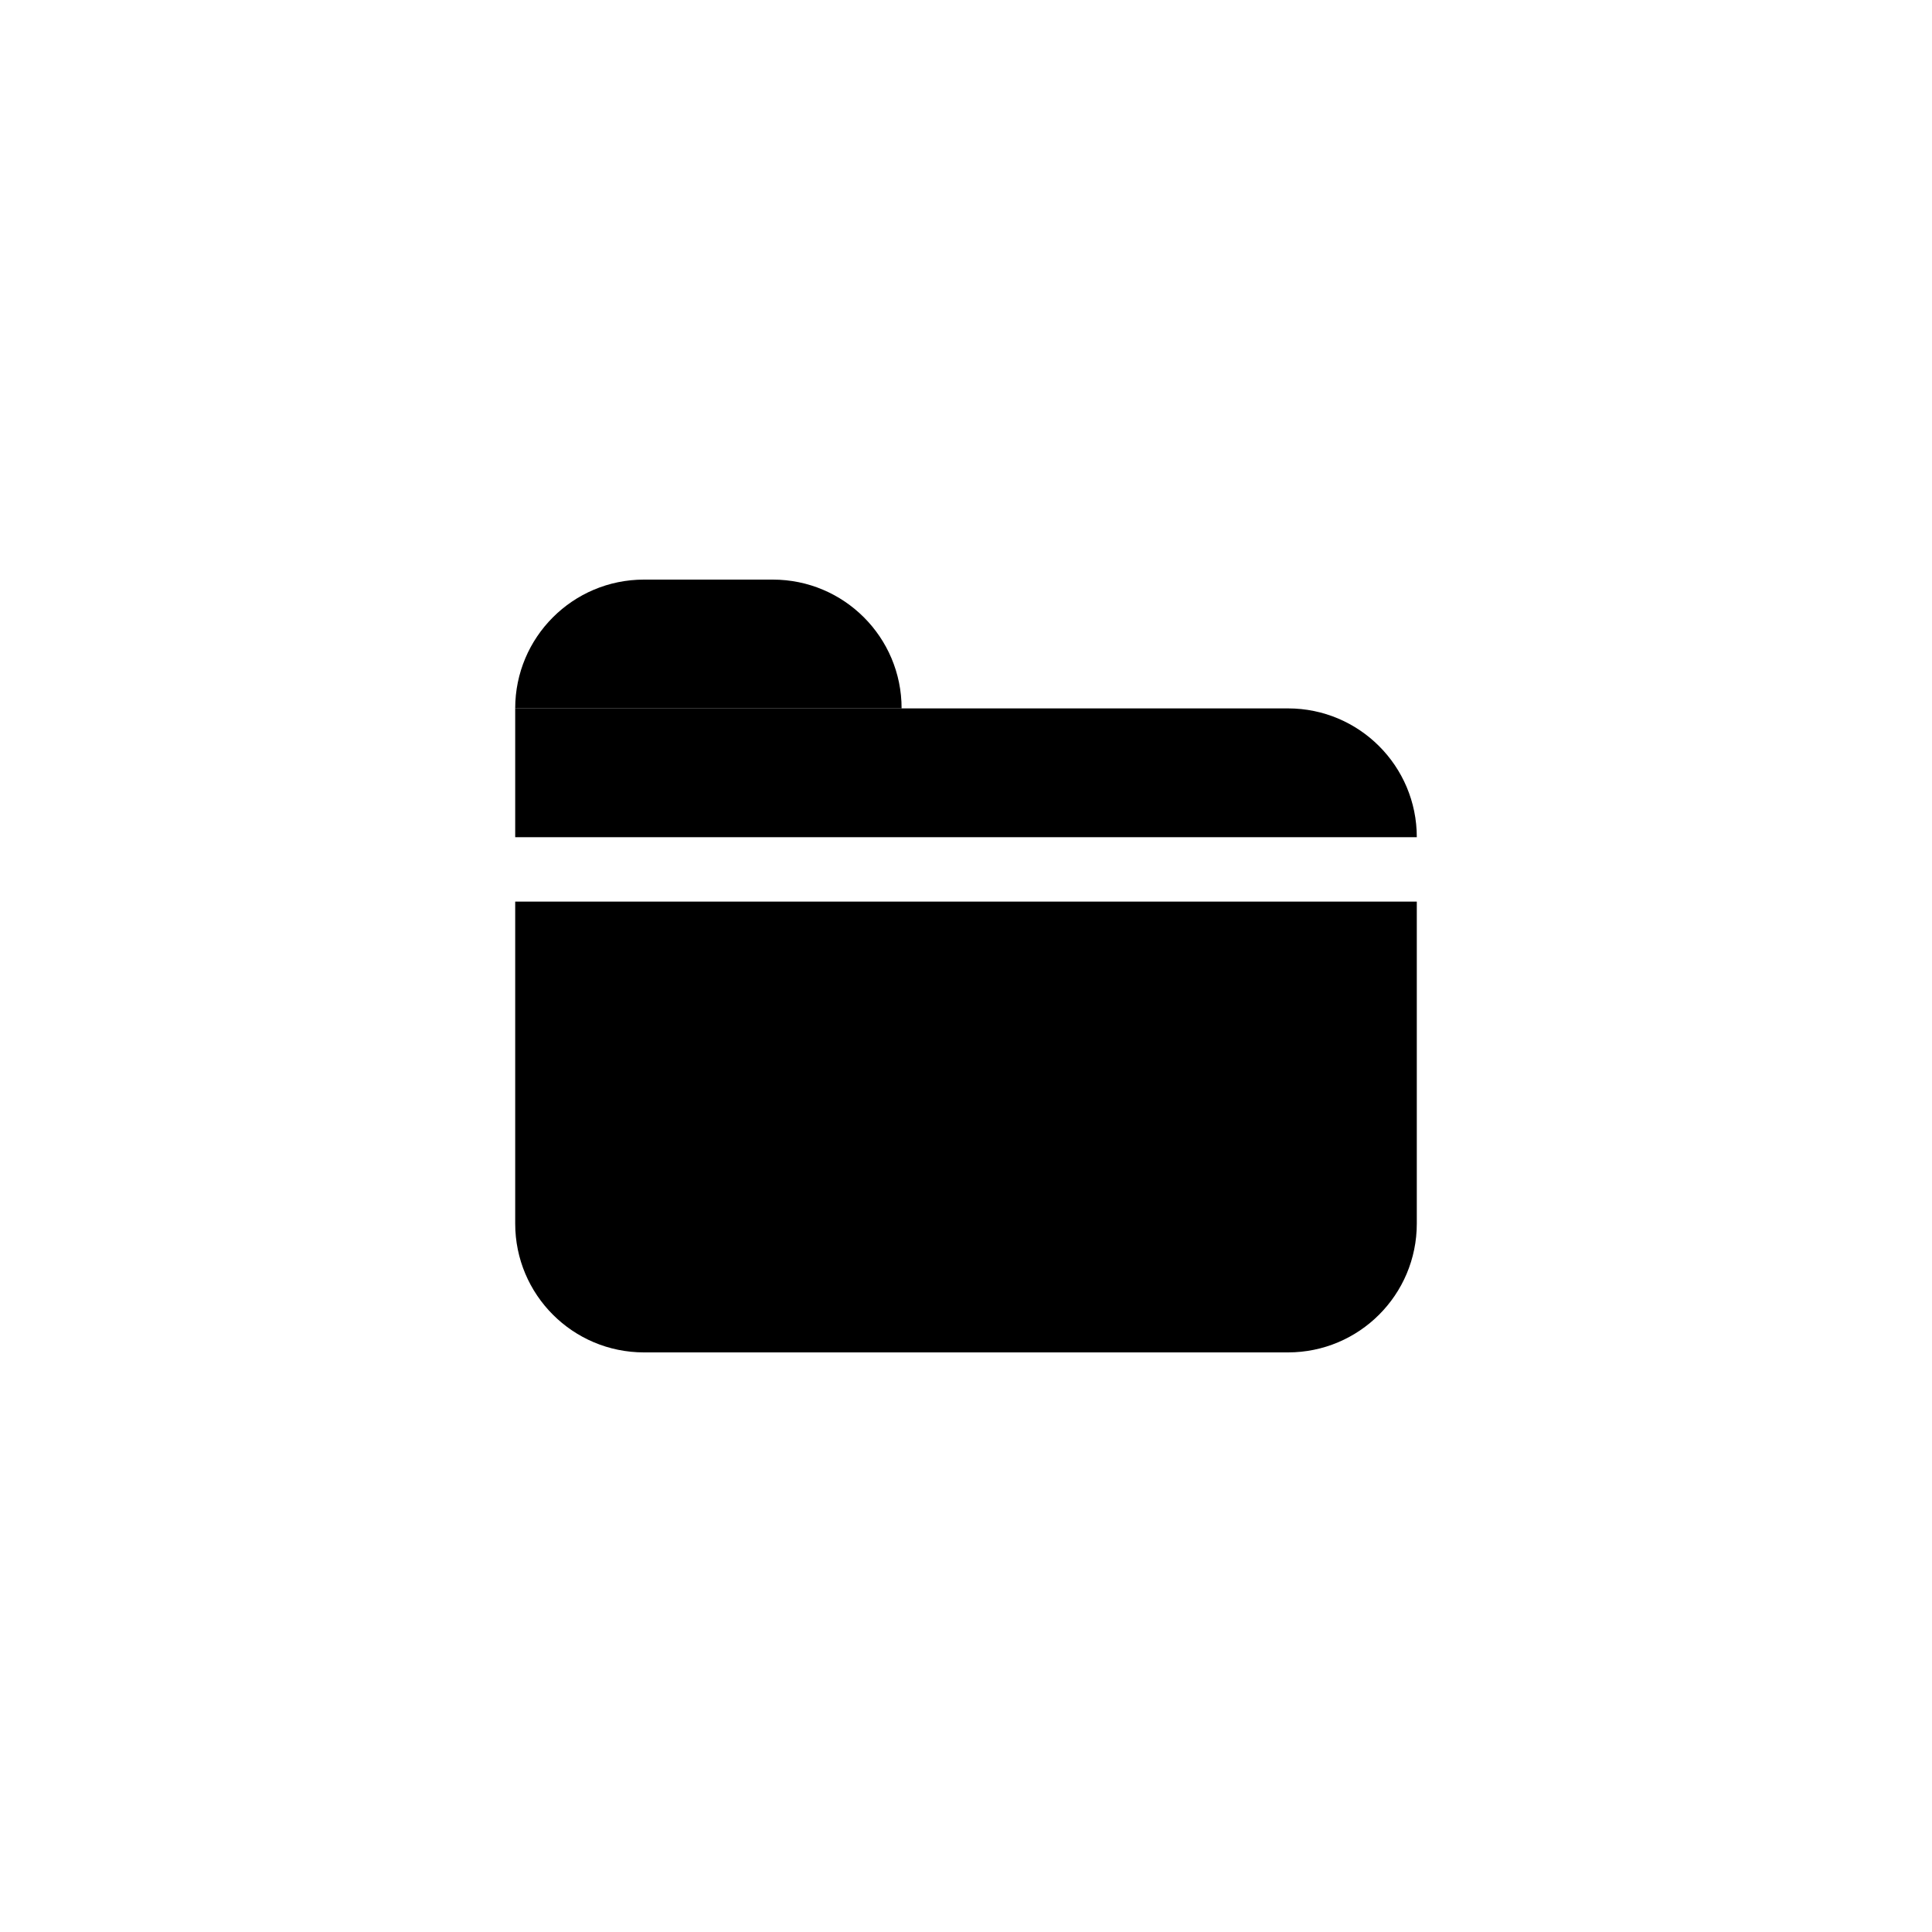
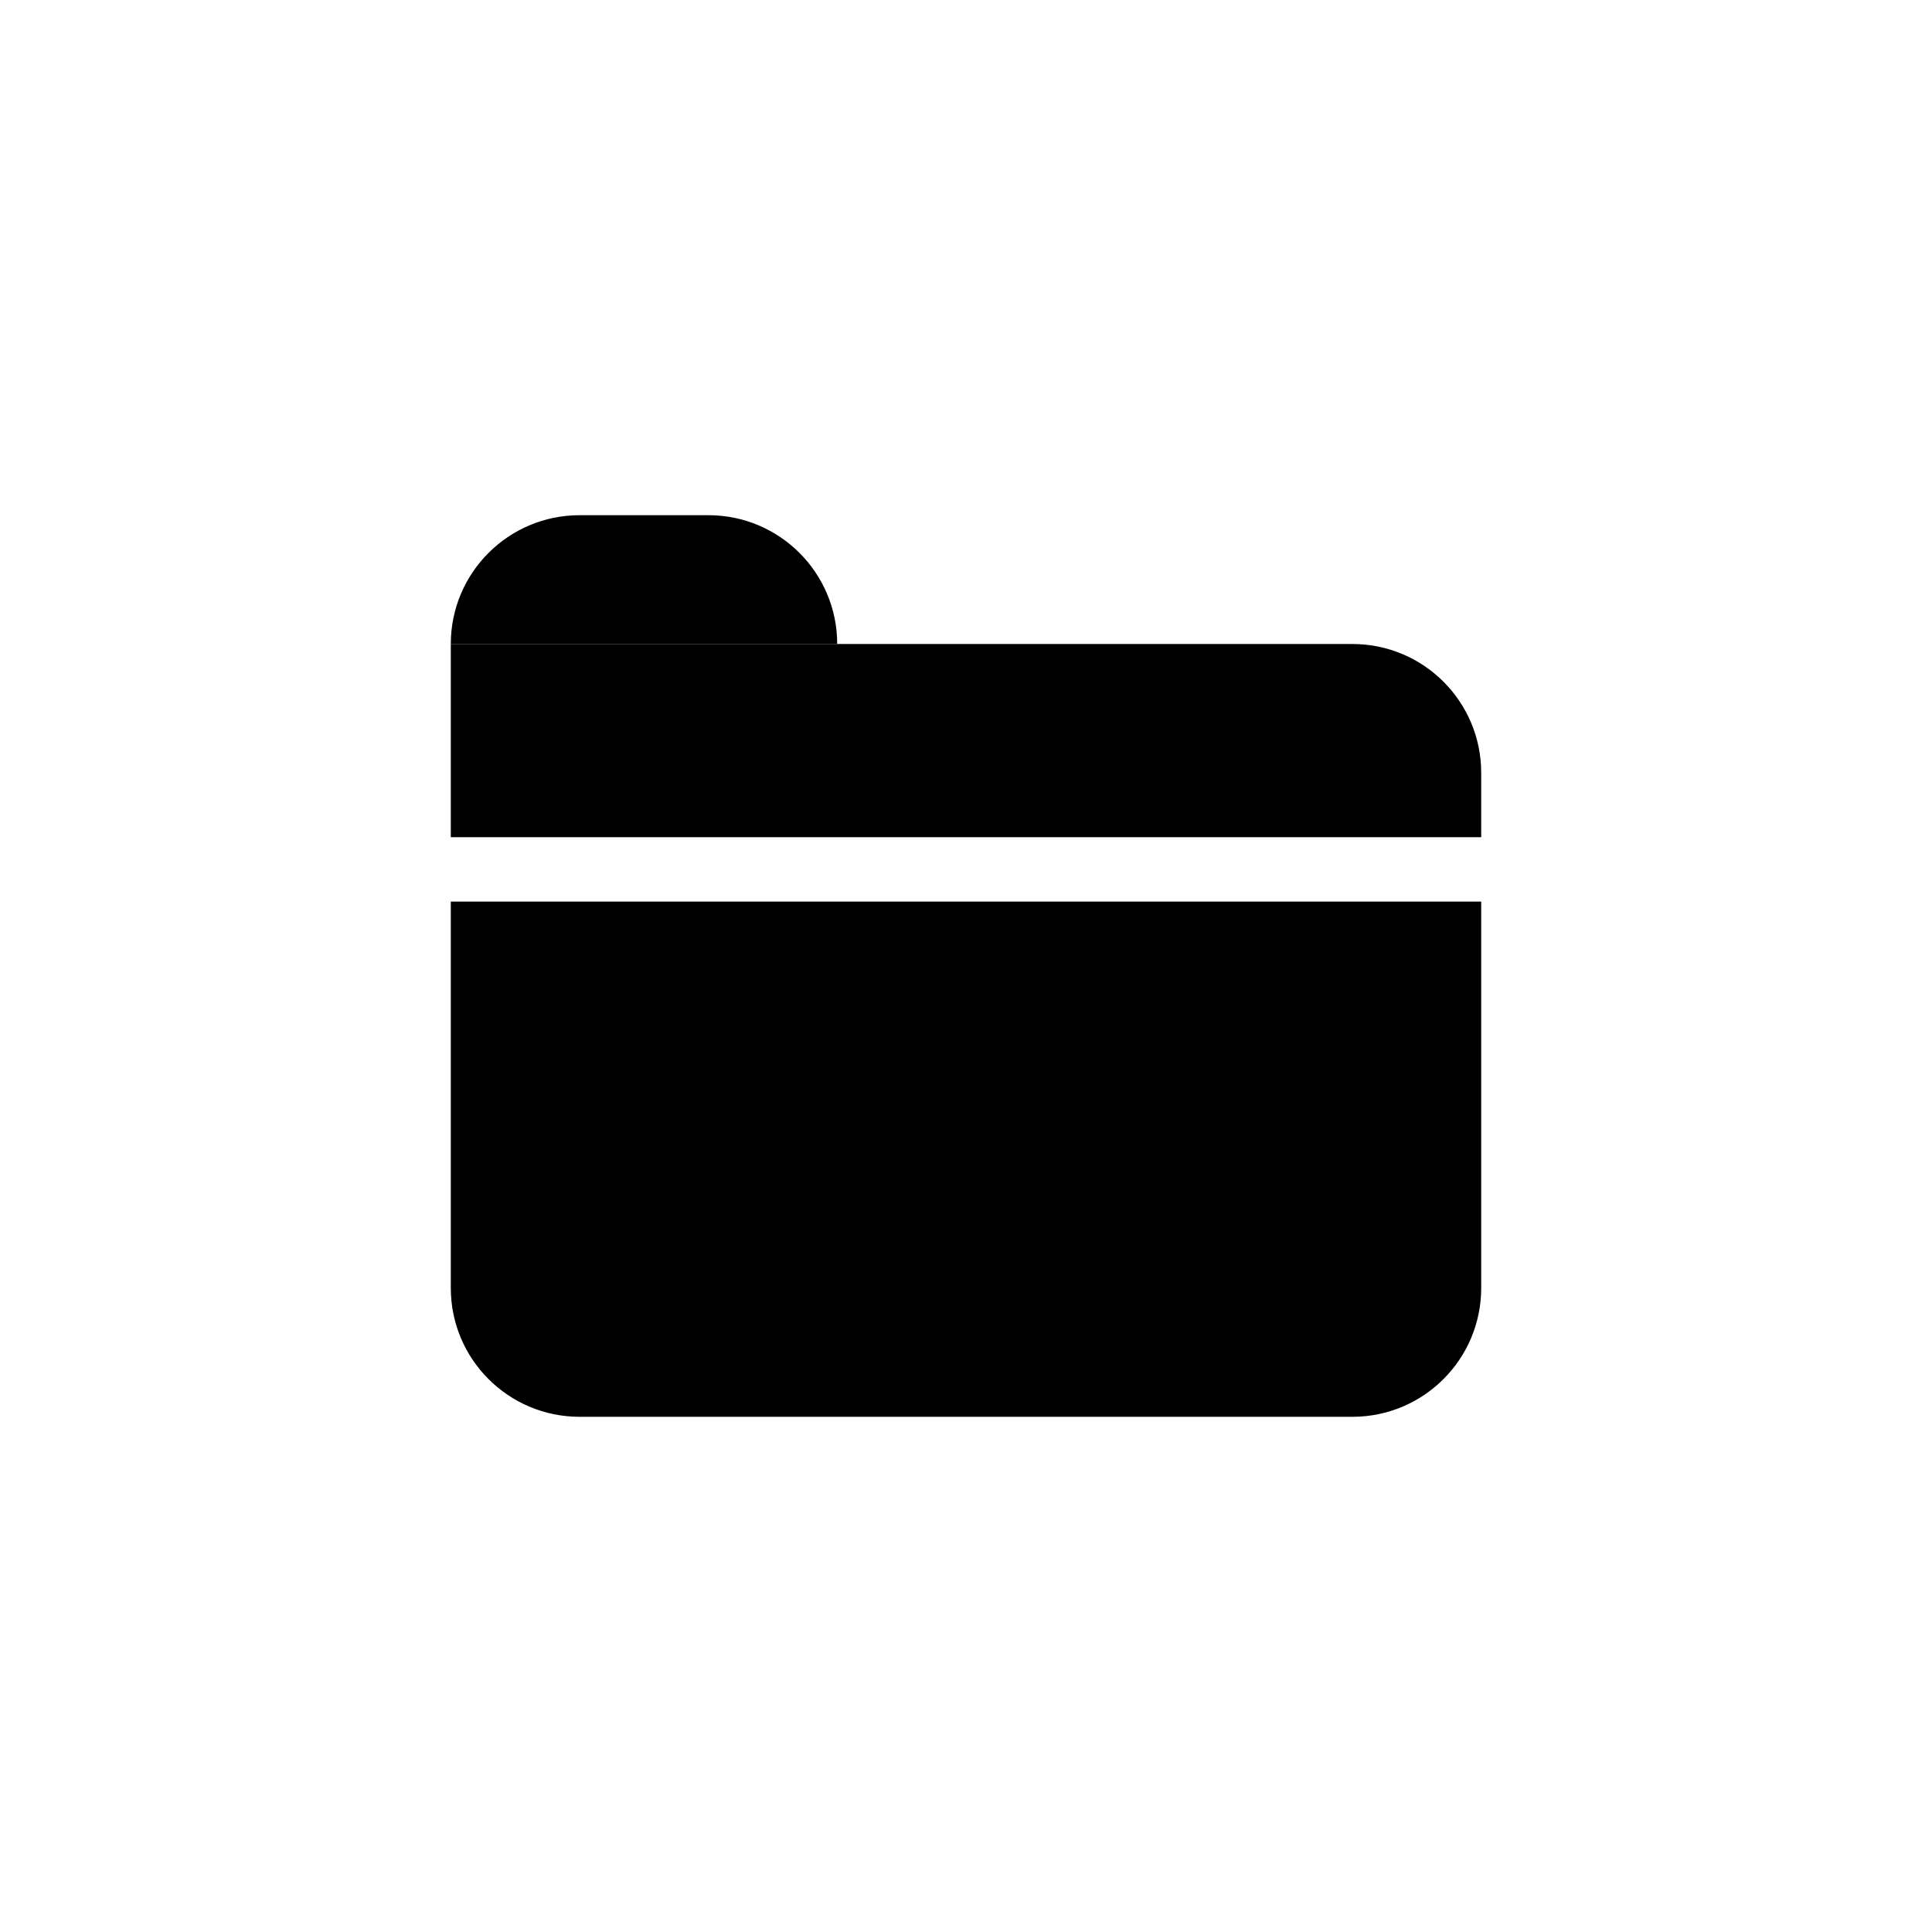
<svg xmlns="http://www.w3.org/2000/svg" width="30" height="30" viewBox="0 0 30 30" fill="none">
-   <path d="M8 14H22V19C22 20.105 21.105 21 20 21H10C8.895 21 8 20.105 8 19V14Z" fill="black" />
-   <path d="M8 11H20C21.105 11 22 11.895 22 13H8V11Z" fill="black" />
-   <path d="M8 11C8 9.895 8.895 9 10 9H12C13.105 9 14 9.895 14 11H8Z" fill="black" />
+   <path d="M7 14H23V20C23 21.105 22.105 22 21 22H9C7.895 22 7 21.105 7 20V14Z" fill="black" />
+   <path d="M7 10H21C22.105 10 23 10.895 23 12V13H7V10Z" fill="black" />
+   <path d="M7 10C7 8.895 7.895 8 9 8H11C12.105 8 13 8.895 13 10V10H7V10Z" fill="black" />
</svg>
